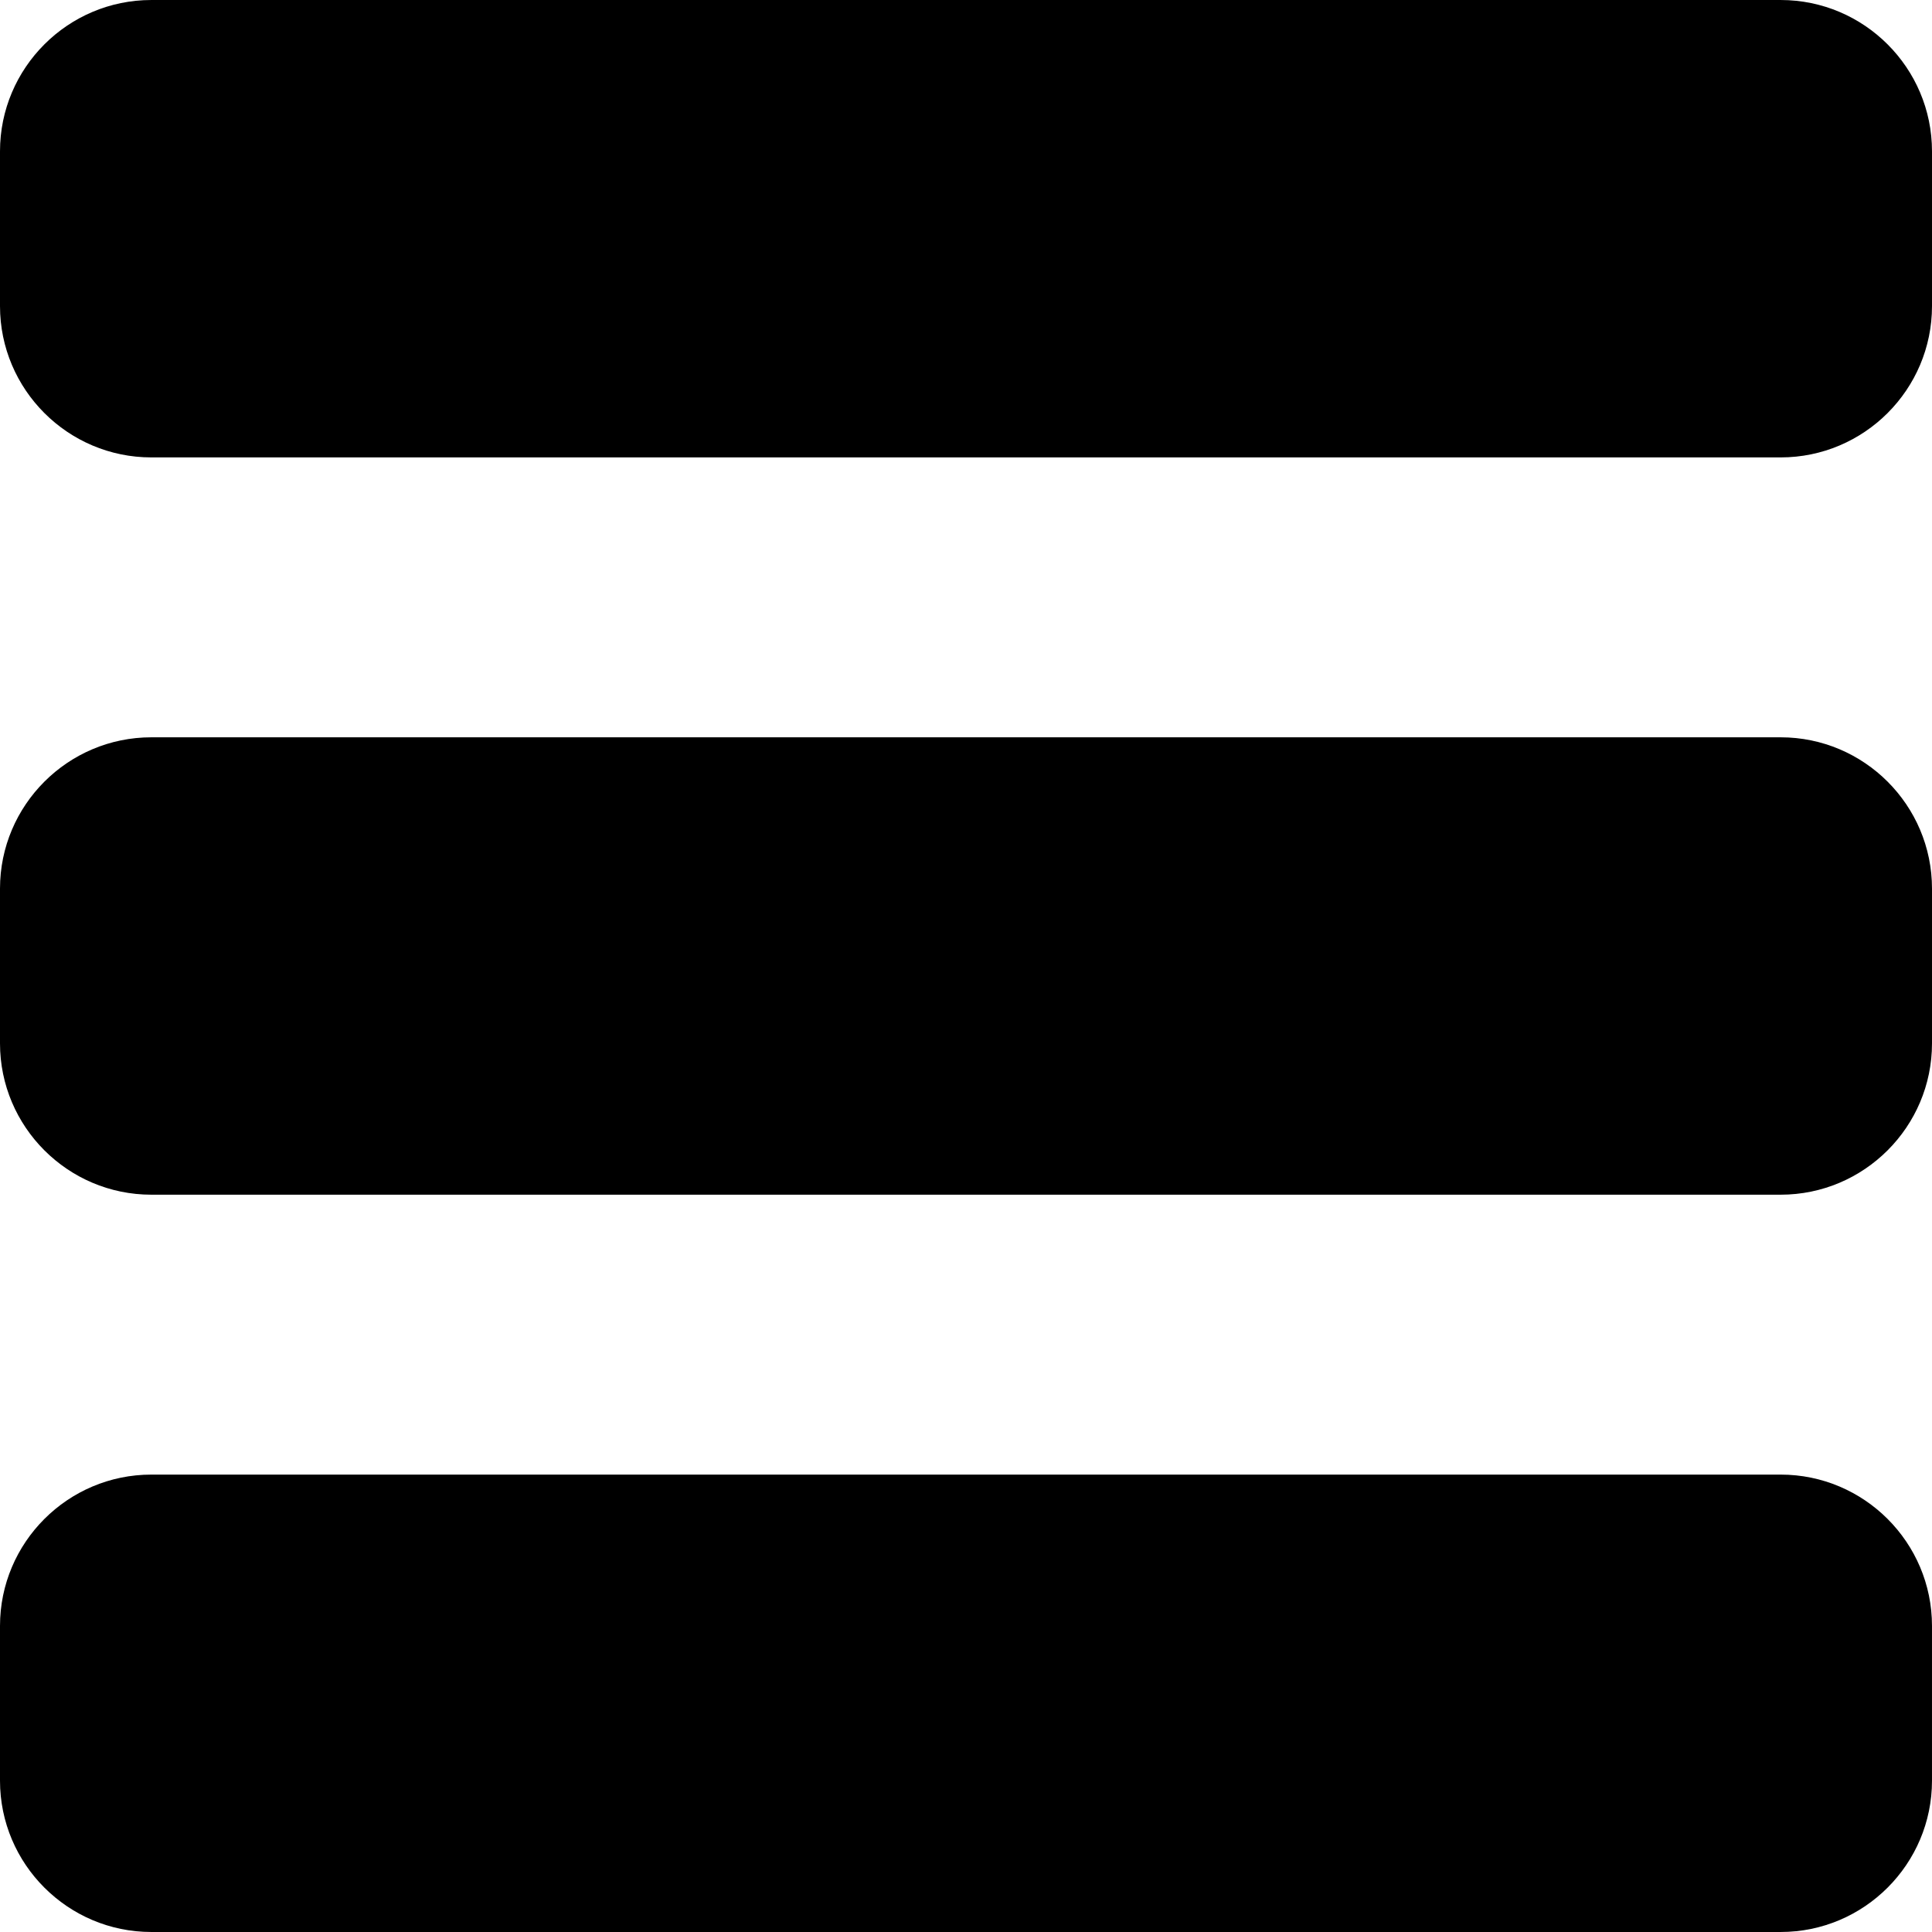
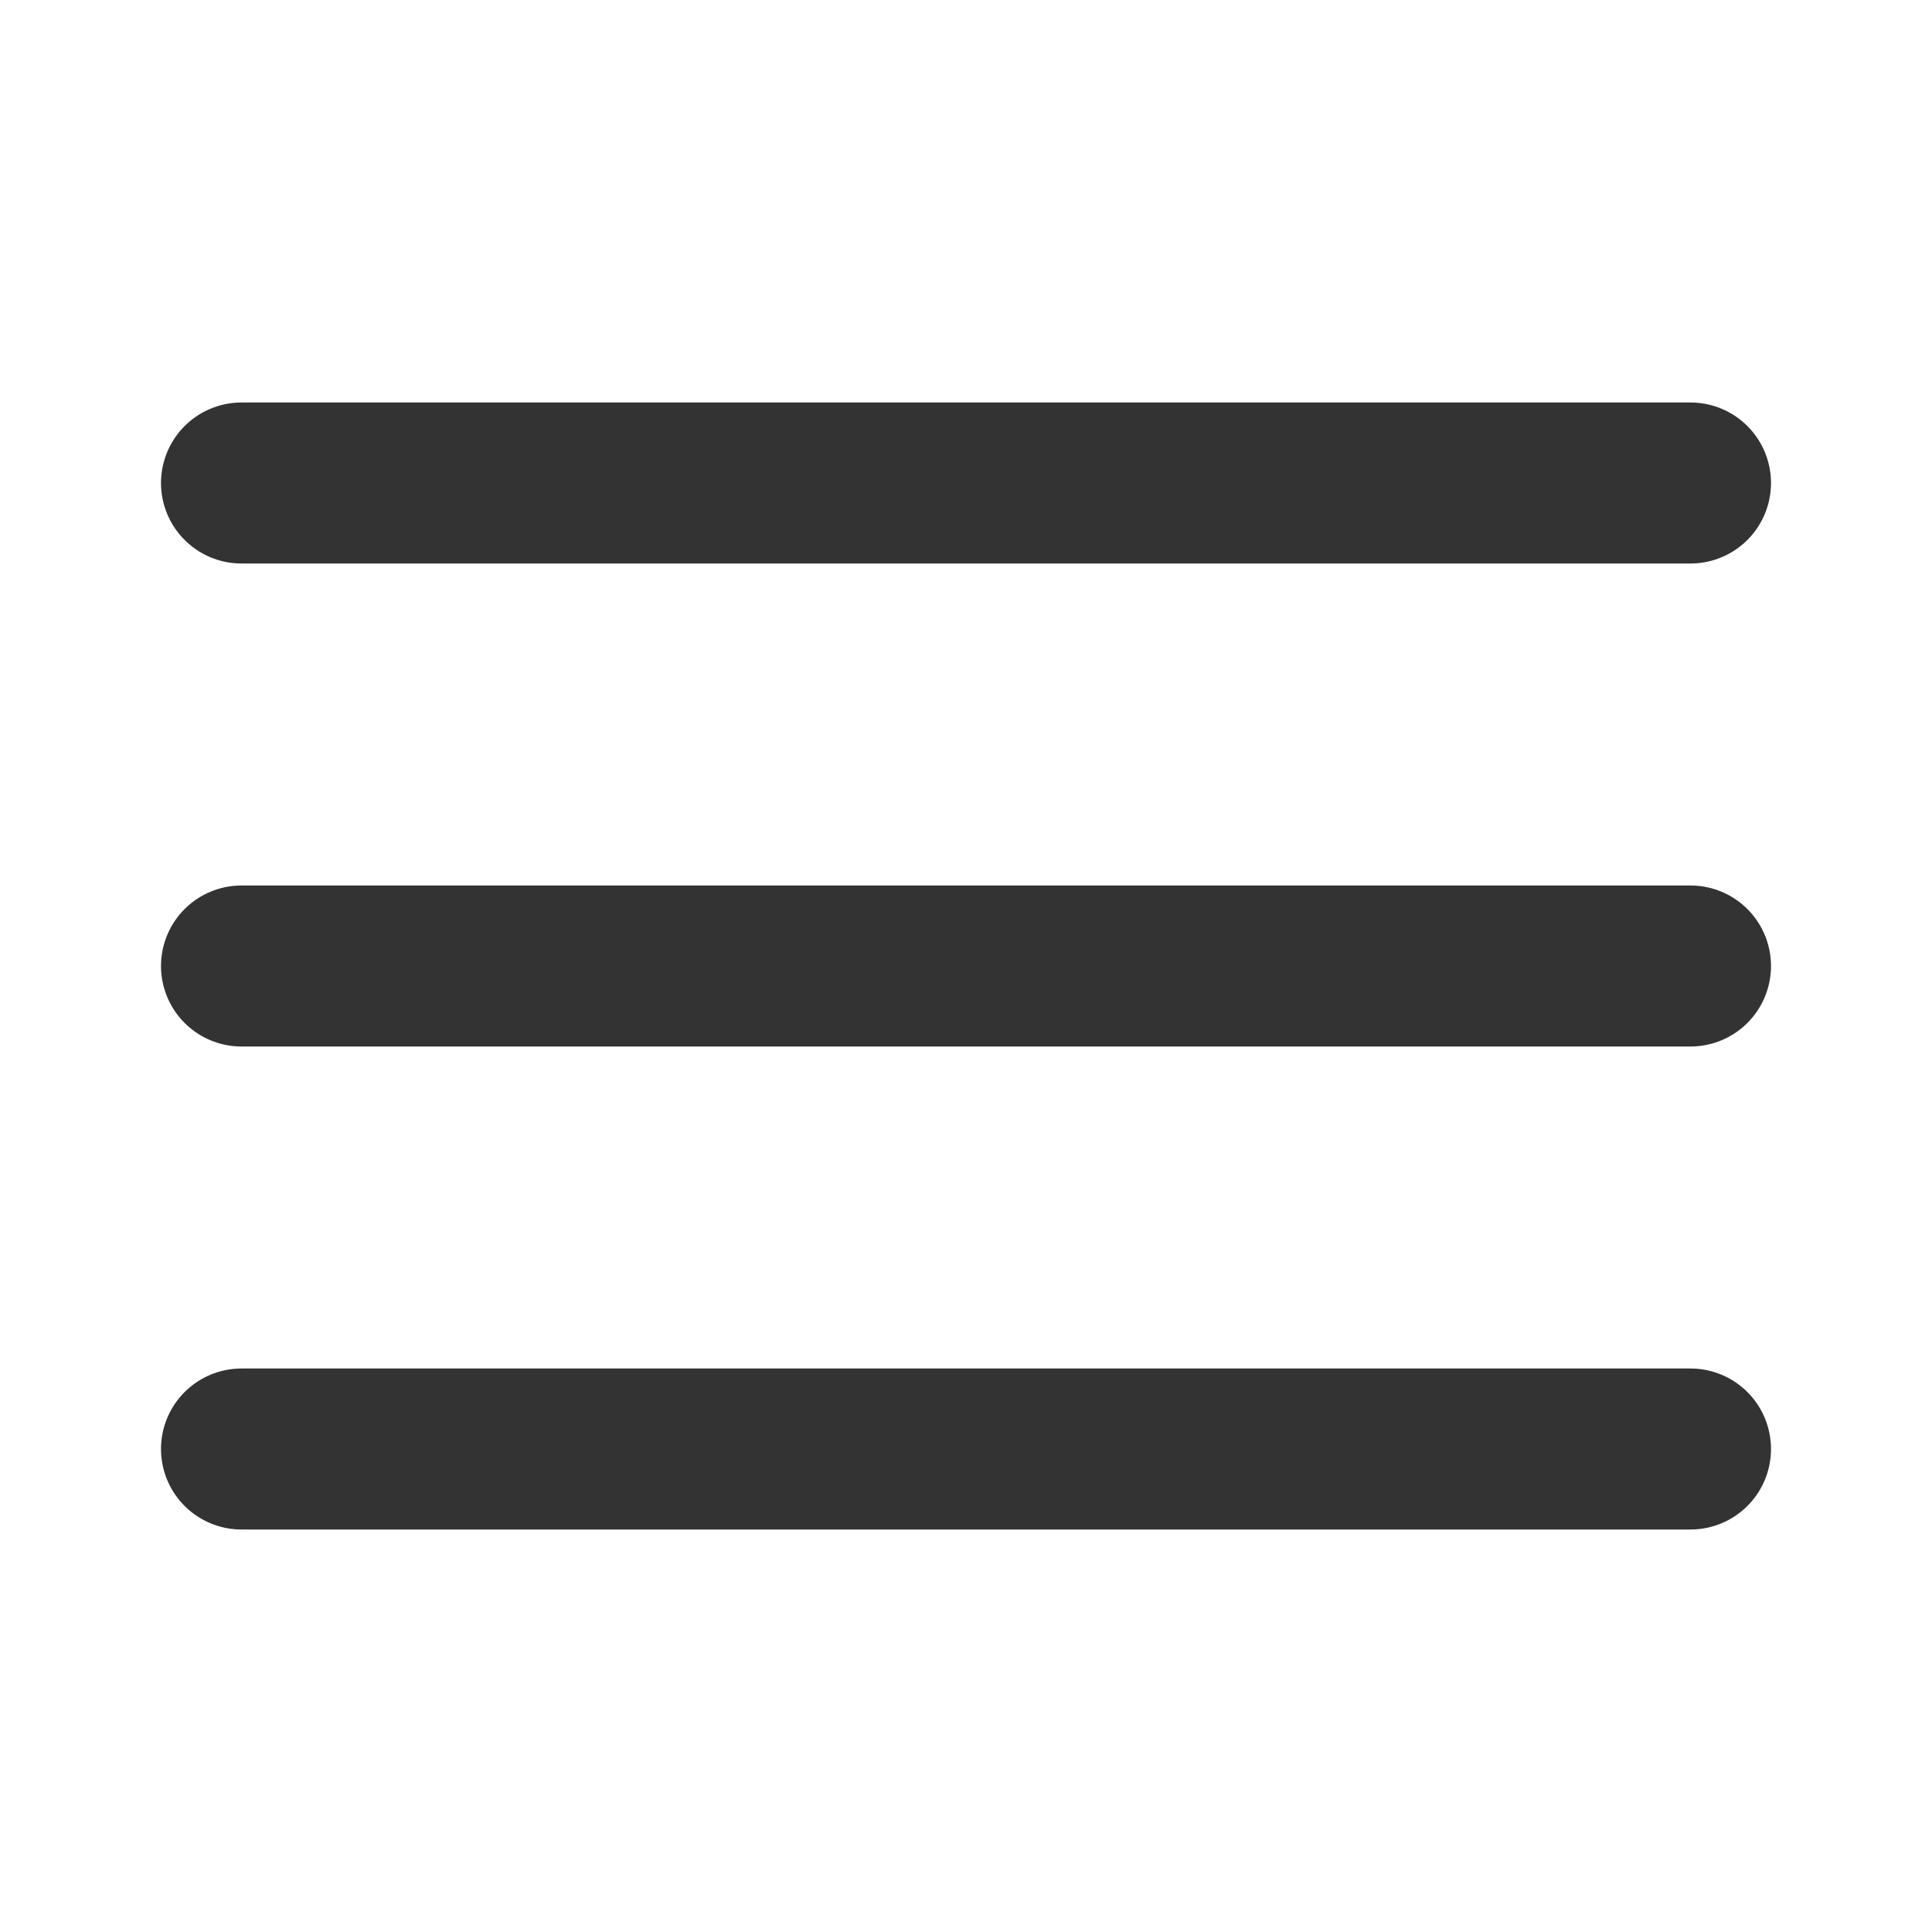
- <svg xmlns="http://www.w3.org/2000/svg" fill="#000000" height="20px" width="20px" version="1.1" id="Layer_1" viewBox="0 0 297.001 297.001" xml:space="preserve">
-   <g>
-     <g>
-       <g>
-         <path d="M273.736,0.001H23.264C10.436,0.001,0,10.436,0,23.264v23.789C0,59.88,10.436,70.316,23.264,70.316h250.473     c12.827,0,23.264-10.435,23.264-23.263V23.264C297,10.436,286.564,0.001,273.736,0.001z" />
-         <path d="M273.736,113.344H23.264C10.436,113.344,0,123.779,0,136.605v23.789c0,12.827,10.436,23.263,23.264,23.263h250.473     c12.827,0,23.264-10.435,23.264-23.263v-23.789C297,123.779,286.564,113.344,273.736,113.344z" />
-         <path d="M273.736,226.686H23.264C10.436,226.686,0,237.121,0,249.949v23.789C0,286.565,10.436,297,23.264,297h250.473     C286.564,297,297,286.565,297,273.737v-23.789C297,237.121,286.564,226.686,273.736,226.686z" />
-       </g>
-     </g>
-   </g>
+ <svg xmlns="http://www.w3.org/2000/svg" width="24" height="24" viewBox="0 0 24 24" fill="none" stroke="#333" stroke-width="2" stroke-linecap="round" stroke-linejoin="round" class="feather feather-menu">
+   <line x1="3" y1="12" x2="21" y2="12" />
+   <line x1="3" y1="6" x2="21" y2="6" />
+   <line x1="3" y1="18" x2="21" y2="18" />
</svg>
